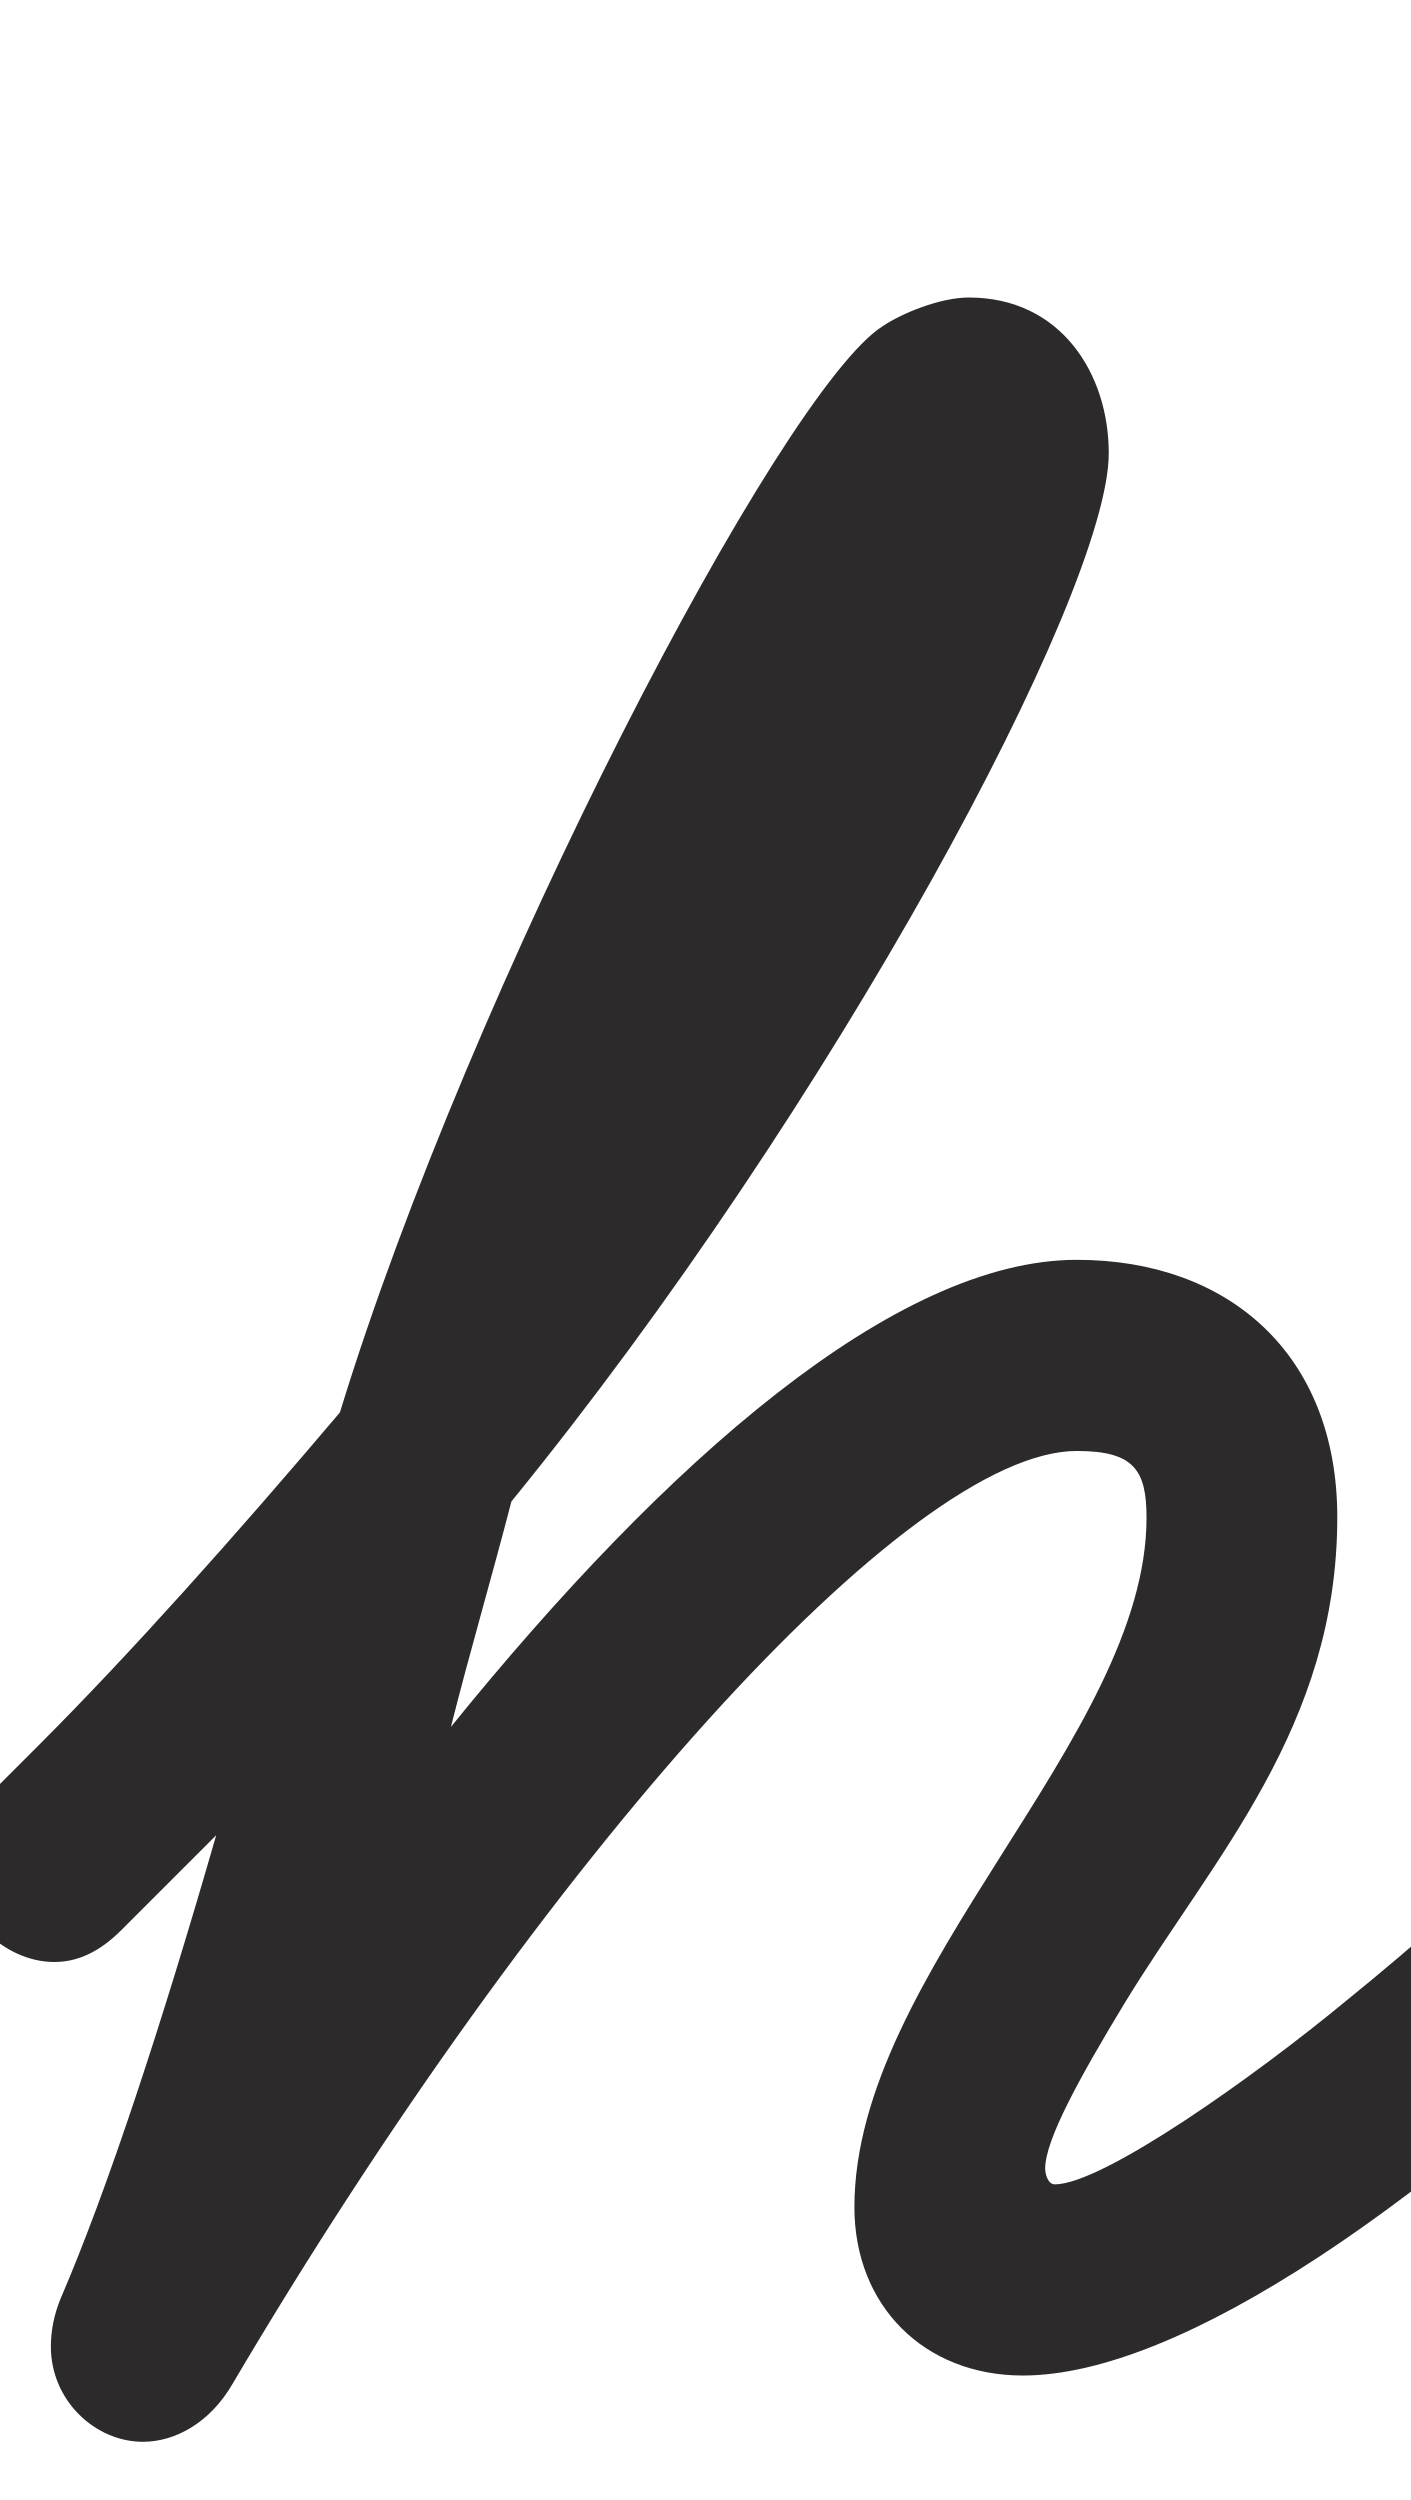
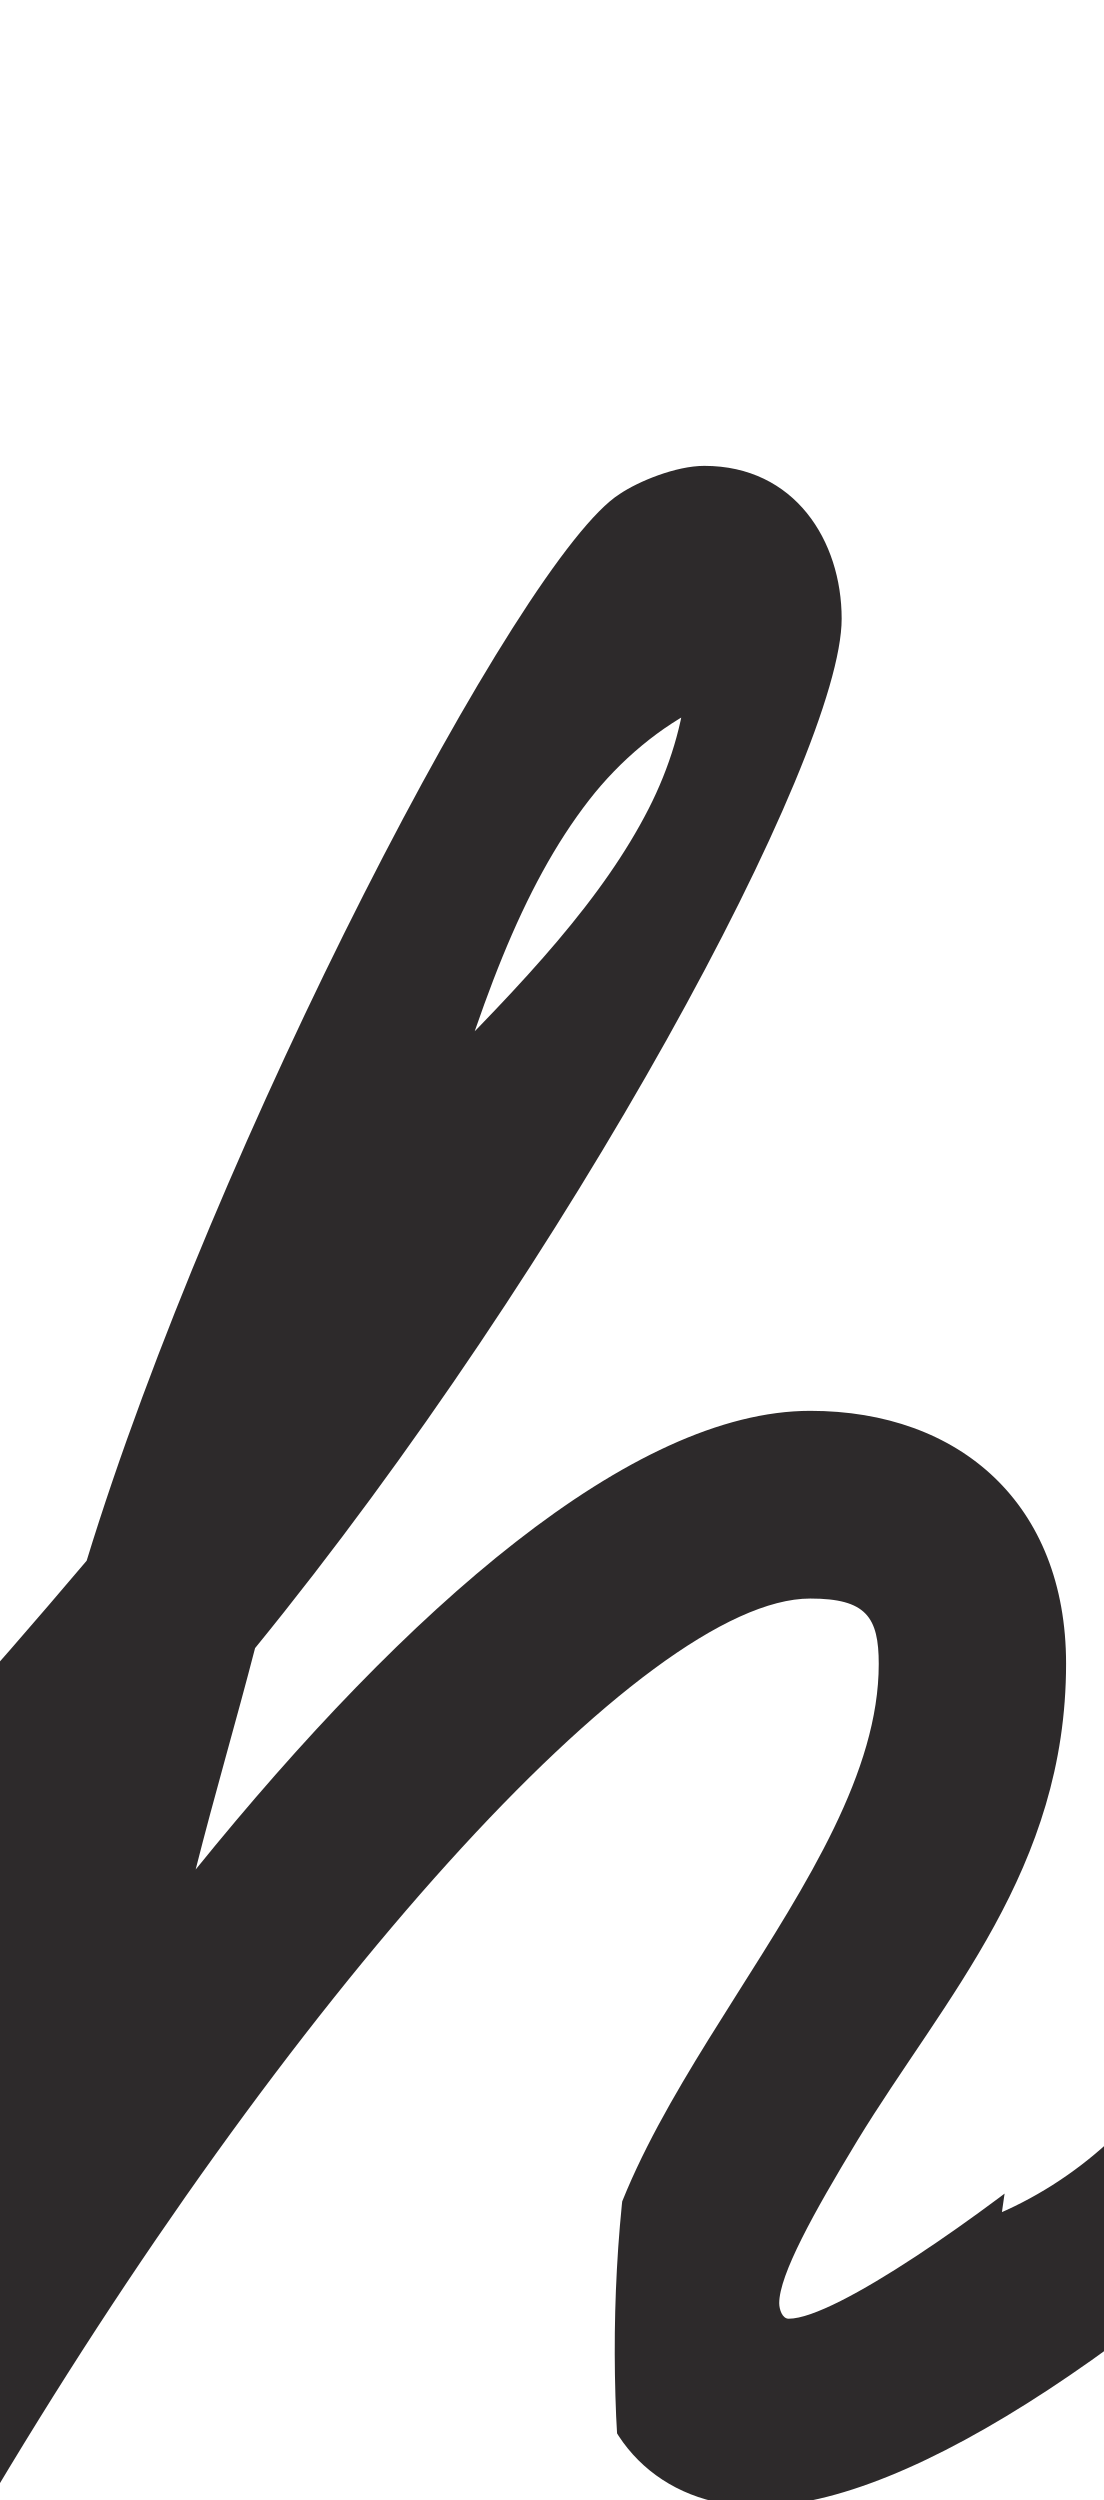
- <svg xmlns="http://www.w3.org/2000/svg" id="b" data-name="Layer 2" viewBox="31 0 36.61 64.87">
+ <svg xmlns="http://www.w3.org/2000/svg" id="b" data-name="Layer 2" viewBox="37.53 -4.59 29.15 66.06" data-tight-x="37.53" data-tight-y="-4.59" data-tight-w="29.15" data-tight-h="66.06">
  <defs>
    <style>
      .f, .g {
        fill: none;
      }

      .h {
        clip-path: url(#e);
      }

      .g {
        stroke: #2d2a2b;
        stroke-miterlimit: 10;
-         stroke-width: 17px;
+         stroke-width: 10px;
      }
    </style>
    <clipPath id="e">
      <path class="f" d="M76.58,48.78l-1.32,1.32c-7.17,7.17-13.68,11.54-17.72,11.54-2.56,0-4.37-1.81-4.37-4.37,0-6.1,7.58-12.2,7.58-17.89,0-1.24-.33-1.73-1.81-1.73-4.37,0-13.85,10.55-21.92,24.23-.58.99-1.48,1.48-2.31,1.48-1.24,0-2.39-1.07-2.39-2.47,0-.41.08-.82.25-1.24,1.24-2.88,2.64-7.17,4.04-12.03-.41.41-.74.74-1.15,1.15l-1.32,1.32c-.58.58-1.15.82-1.73.82-1.32,0-2.56-1.24-2.56-2.56,0-.58.25-1.15.82-1.73l1.32-1.32c2.39-2.39,5.11-5.44,7.83-8.65,3.38-11.04,11.46-26.54,14.09-28.19.49-.33,1.48-.74,2.23-.74,2.39,0,3.63,1.98,3.63,4.04,0,3.63-7.17,16.98-15.5,27.2-.49,1.9-1.07,3.87-1.57,5.85,5.6-6.92,11.54-12.12,16.24-12.12,3.96,0,6.76,2.47,6.76,6.68,0,5.44-3.21,8.82-5.52,12.61-1.15,1.9-2.06,3.54-2.06,4.29,0,.16.08.41.25.41,1.24,0,5.19-2.8,7.58-4.78,1.73-1.4,3.71-3.13,5.85-5.28l1.32-1.32c.58-.58,1.15-.82,1.73-.82,1.32,0,2.56,1.24,2.56,2.56,0,.58-.25,1.15-.82,1.73Z" />
    </clipPath>
  </defs>
  <g id="c" data-name="Layer 1">
    <g id="d" data-name="h">
      <g class="h">
        <path class="g" d="M31.03,49.06c7.11-7.2,14.23-14.4,21.34-21.6,2.54-2.57,5.11-5.19,6.75-8.4s2.23-7.17.66-10.42c-4.03-.73-8.12,1.61-10.63,4.84s-3.76,7.24-4.95,11.16c-4,13.1-7.97,26.21-11.91,39.33,6.27-11.64,13.15-23.91,24.76-30.23,1.46-.8,3.66-1.3,4.49.14.28.48.3,1.07.32,1.63.05,1.76.09,3.52.14,5.28l-.05,3.7c-2.67,4.38-3.4,9.92-3.12,15.04,7.34,1,14.93-4.83,15.85-12.18" />
      </g>
    </g>
  </g>
</svg>
